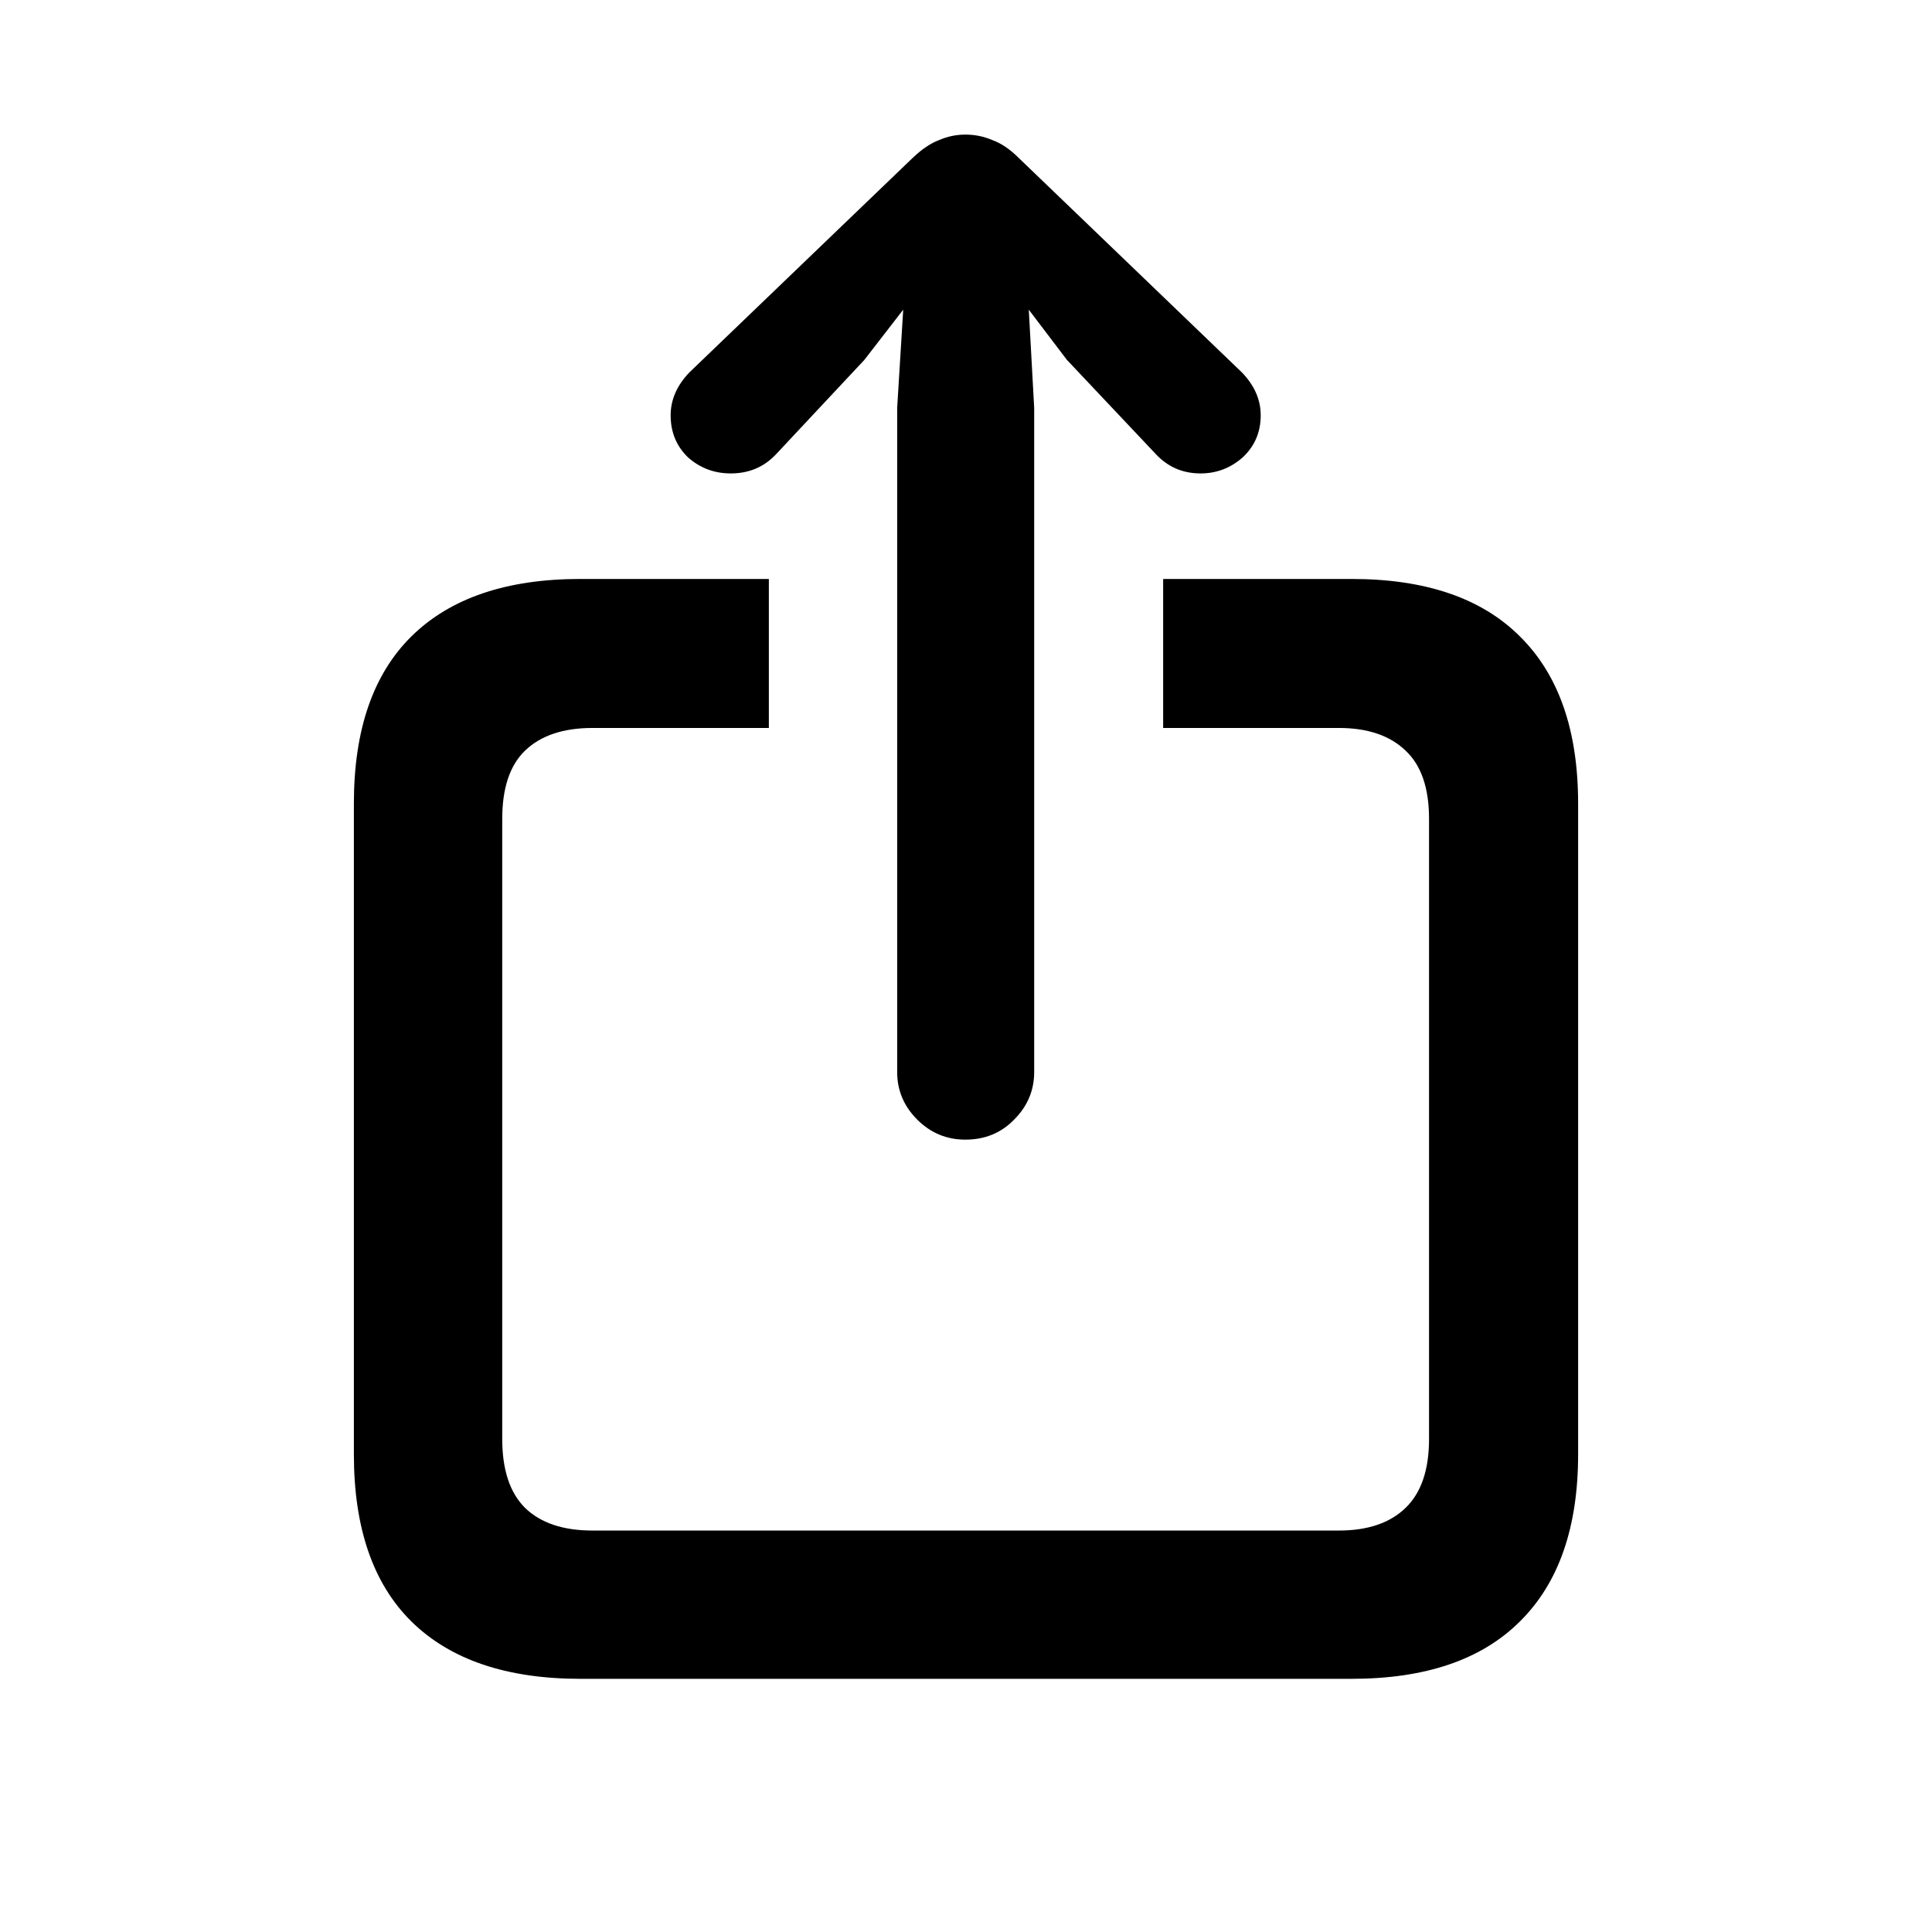
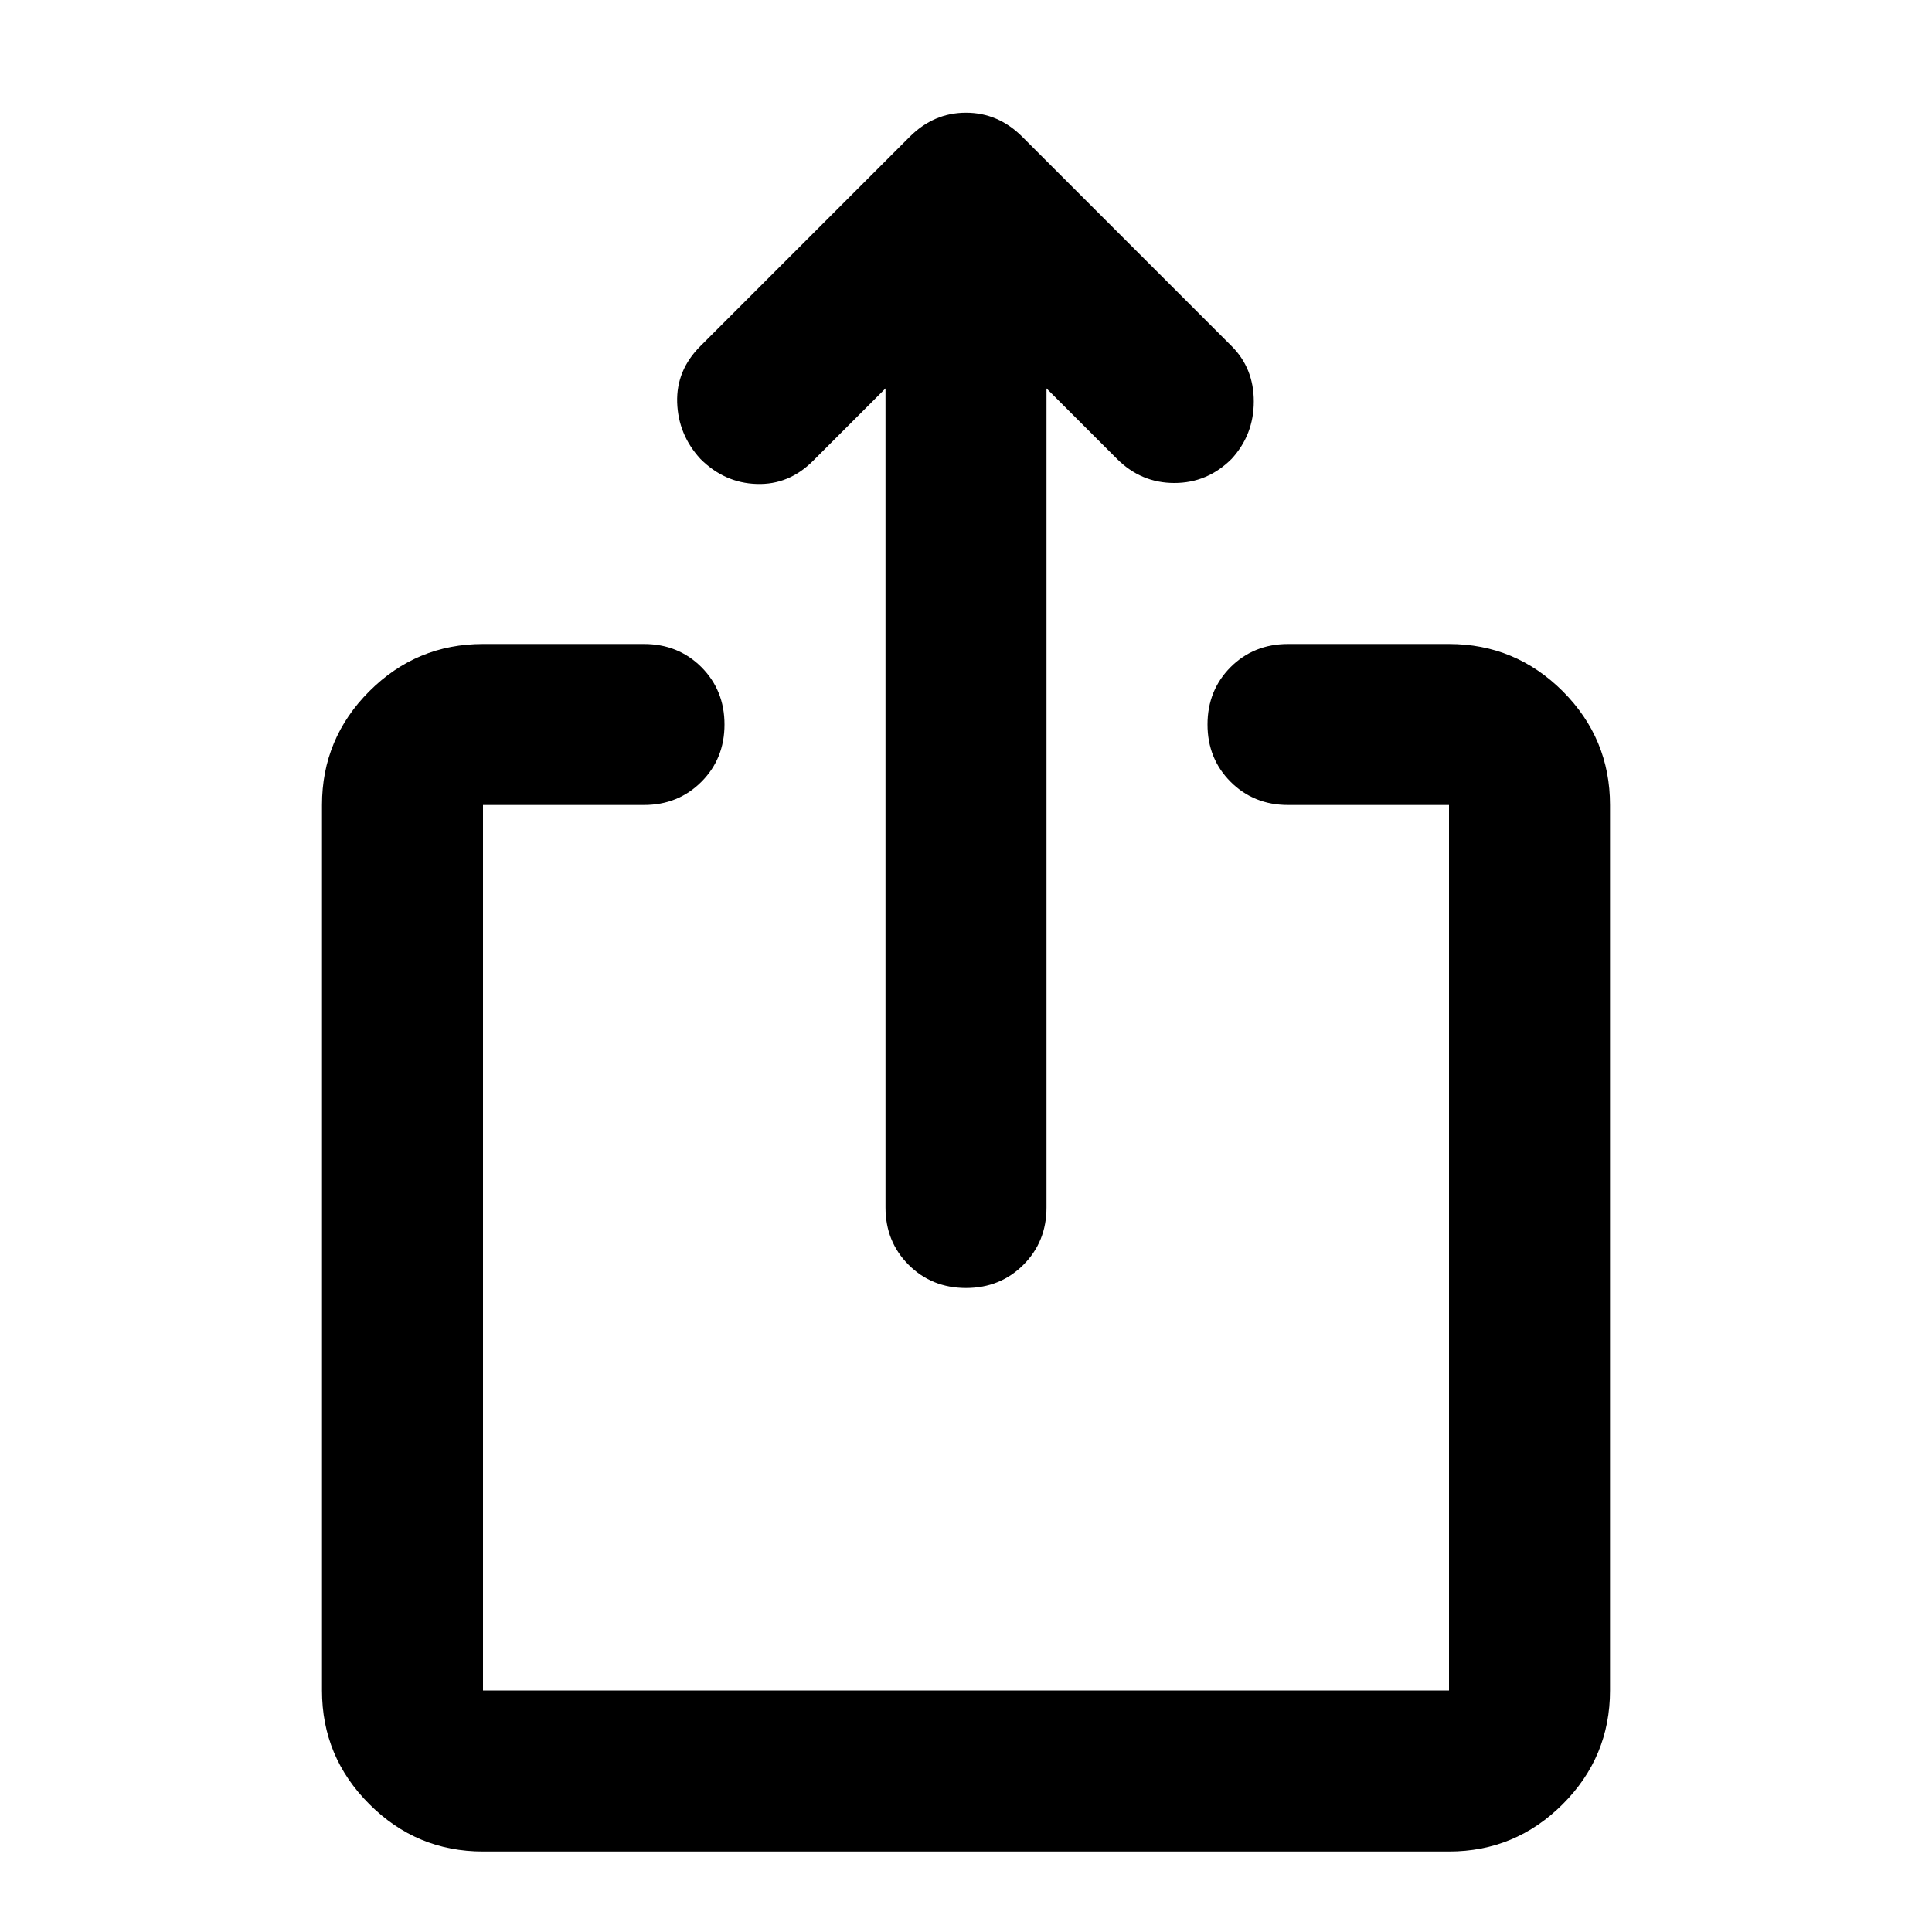
<svg xmlns="http://www.w3.org/2000/svg" width="24" height="24" viewBox="0 0 24 24" fill="none">
-   <path d="M7.21 20.855C6.292 20.855 5.592 20.617 5.11 20.142C4.634 19.671 4.396 18.98 4.396 18.066V9.981C4.396 9.068 4.634 8.377 5.11 7.906C5.592 7.43 6.292 7.192 7.21 7.192H9.551V9.043H7.36C6.995 9.043 6.715 9.138 6.521 9.326C6.333 9.508 6.239 9.791 6.239 10.172V17.875C6.239 18.257 6.333 18.542 6.521 18.73C6.715 18.919 6.995 19.013 7.36 19.013H16.632C16.991 19.013 17.268 18.919 17.462 18.73C17.656 18.542 17.752 18.257 17.752 17.875V10.172C17.752 9.791 17.656 9.508 17.462 9.326C17.268 9.138 16.991 9.043 16.632 9.043H14.449V7.192H16.79C17.708 7.192 18.405 7.43 18.881 7.906C19.363 8.382 19.604 9.074 19.604 9.981V18.066C19.604 18.974 19.363 19.666 18.881 20.142C18.405 20.617 17.708 20.855 16.79 20.855H7.21ZM11.992 14.157C11.759 14.157 11.56 14.074 11.394 13.908C11.228 13.742 11.145 13.545 11.145 13.318V5.067L11.22 3.847L10.738 4.47L9.643 5.64C9.493 5.801 9.305 5.881 9.078 5.881C8.873 5.881 8.696 5.814 8.547 5.682C8.403 5.543 8.331 5.369 8.331 5.159C8.331 4.965 8.409 4.788 8.563 4.627L11.336 1.963C11.452 1.852 11.563 1.778 11.668 1.739C11.773 1.694 11.881 1.672 11.992 1.672C12.108 1.672 12.219 1.694 12.324 1.739C12.434 1.778 12.545 1.852 12.656 1.963L15.428 4.627C15.583 4.788 15.661 4.965 15.661 5.159C15.661 5.369 15.586 5.543 15.437 5.682C15.287 5.814 15.113 5.881 14.914 5.881C14.692 5.881 14.507 5.801 14.357 5.64L13.253 4.47L12.78 3.847L12.847 5.067V13.318C12.847 13.545 12.764 13.742 12.598 13.908C12.437 14.074 12.235 14.157 11.992 14.157Z" fill="currentColor" />
+   <path d="M6 23C5.45 23 4.979 22.804 4.588 22.412C4.196 22.021 4 21.55 4 21V10C4 9.45 4.196 8.979 4.588 8.587C4.979 8.196 5.45 8 6 8H8C8.283 8 8.521 8.096 8.713 8.287C8.904 8.479 9 8.717 9 9C9 9.283 8.904 9.521 8.713 9.712C8.521 9.904 8.283 10 8 10H6V21H18V10H16C15.717 10 15.479 9.904 15.287 9.712C15.096 9.521 15 9.283 15 9C15 8.717 15.096 8.479 15.287 8.287C15.479 8.096 15.717 8 16 8H18C18.55 8 19.021 8.196 19.413 8.587C19.804 8.979 20 9.45 20 10V21C20 21.55 19.804 22.021 19.413 22.412C19.021 22.804 18.55 23 18 23H6ZM11 4.825L10.1 5.725C9.9 5.925 9.667 6.021 9.4 6.012C9.133 6.004 8.9 5.9 8.7 5.7C8.517 5.5 8.421 5.267 8.412 5C8.404 4.733 8.5 4.5 8.7 4.3L11.3 1.7C11.5 1.5 11.733 1.4 12 1.4C12.267 1.4 12.5 1.5 12.7 1.7L15.3 4.3C15.483 4.483 15.575 4.712 15.575 4.987C15.575 5.262 15.483 5.5 15.3 5.7C15.1 5.9 14.863 6 14.588 6C14.312 6 14.075 5.9 13.875 5.7L13 4.825V15C13 15.283 12.904 15.521 12.713 15.712C12.521 15.904 12.283 16 12 16C11.717 16 11.479 15.904 11.287 15.712C11.096 15.521 11 15.283 11 15V4.825Z" fill="currentColor" />
</svg>
